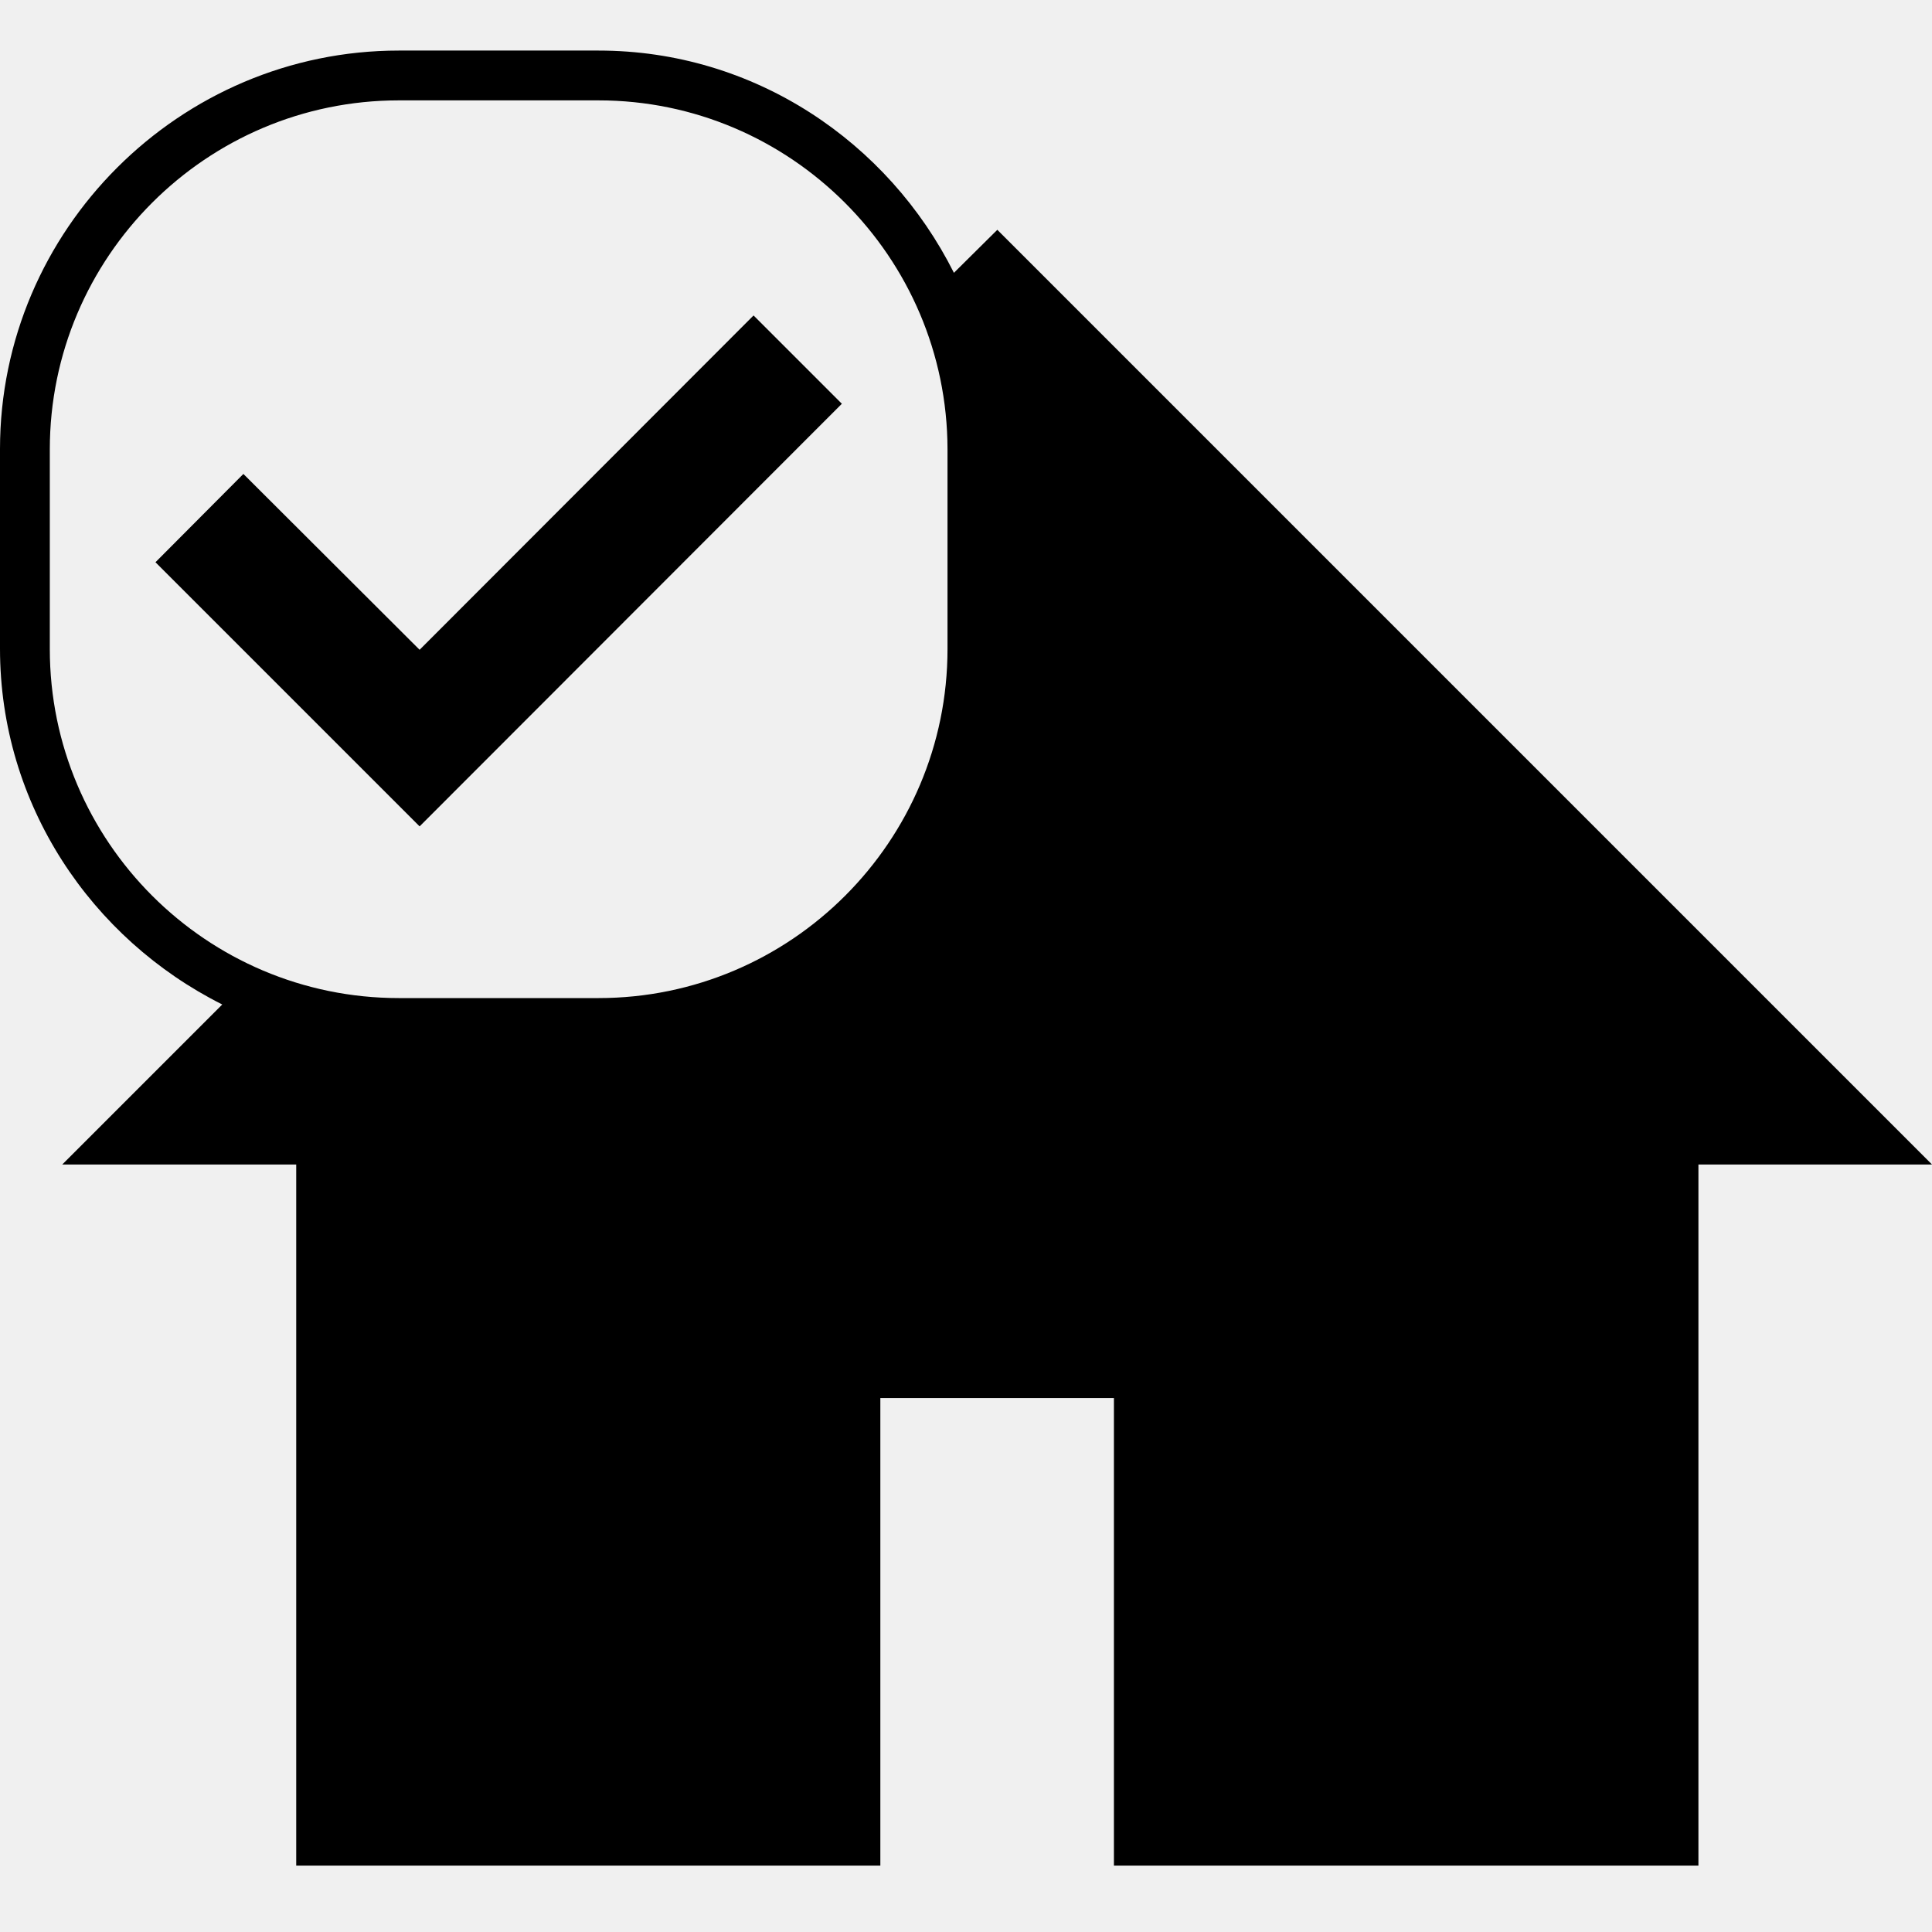
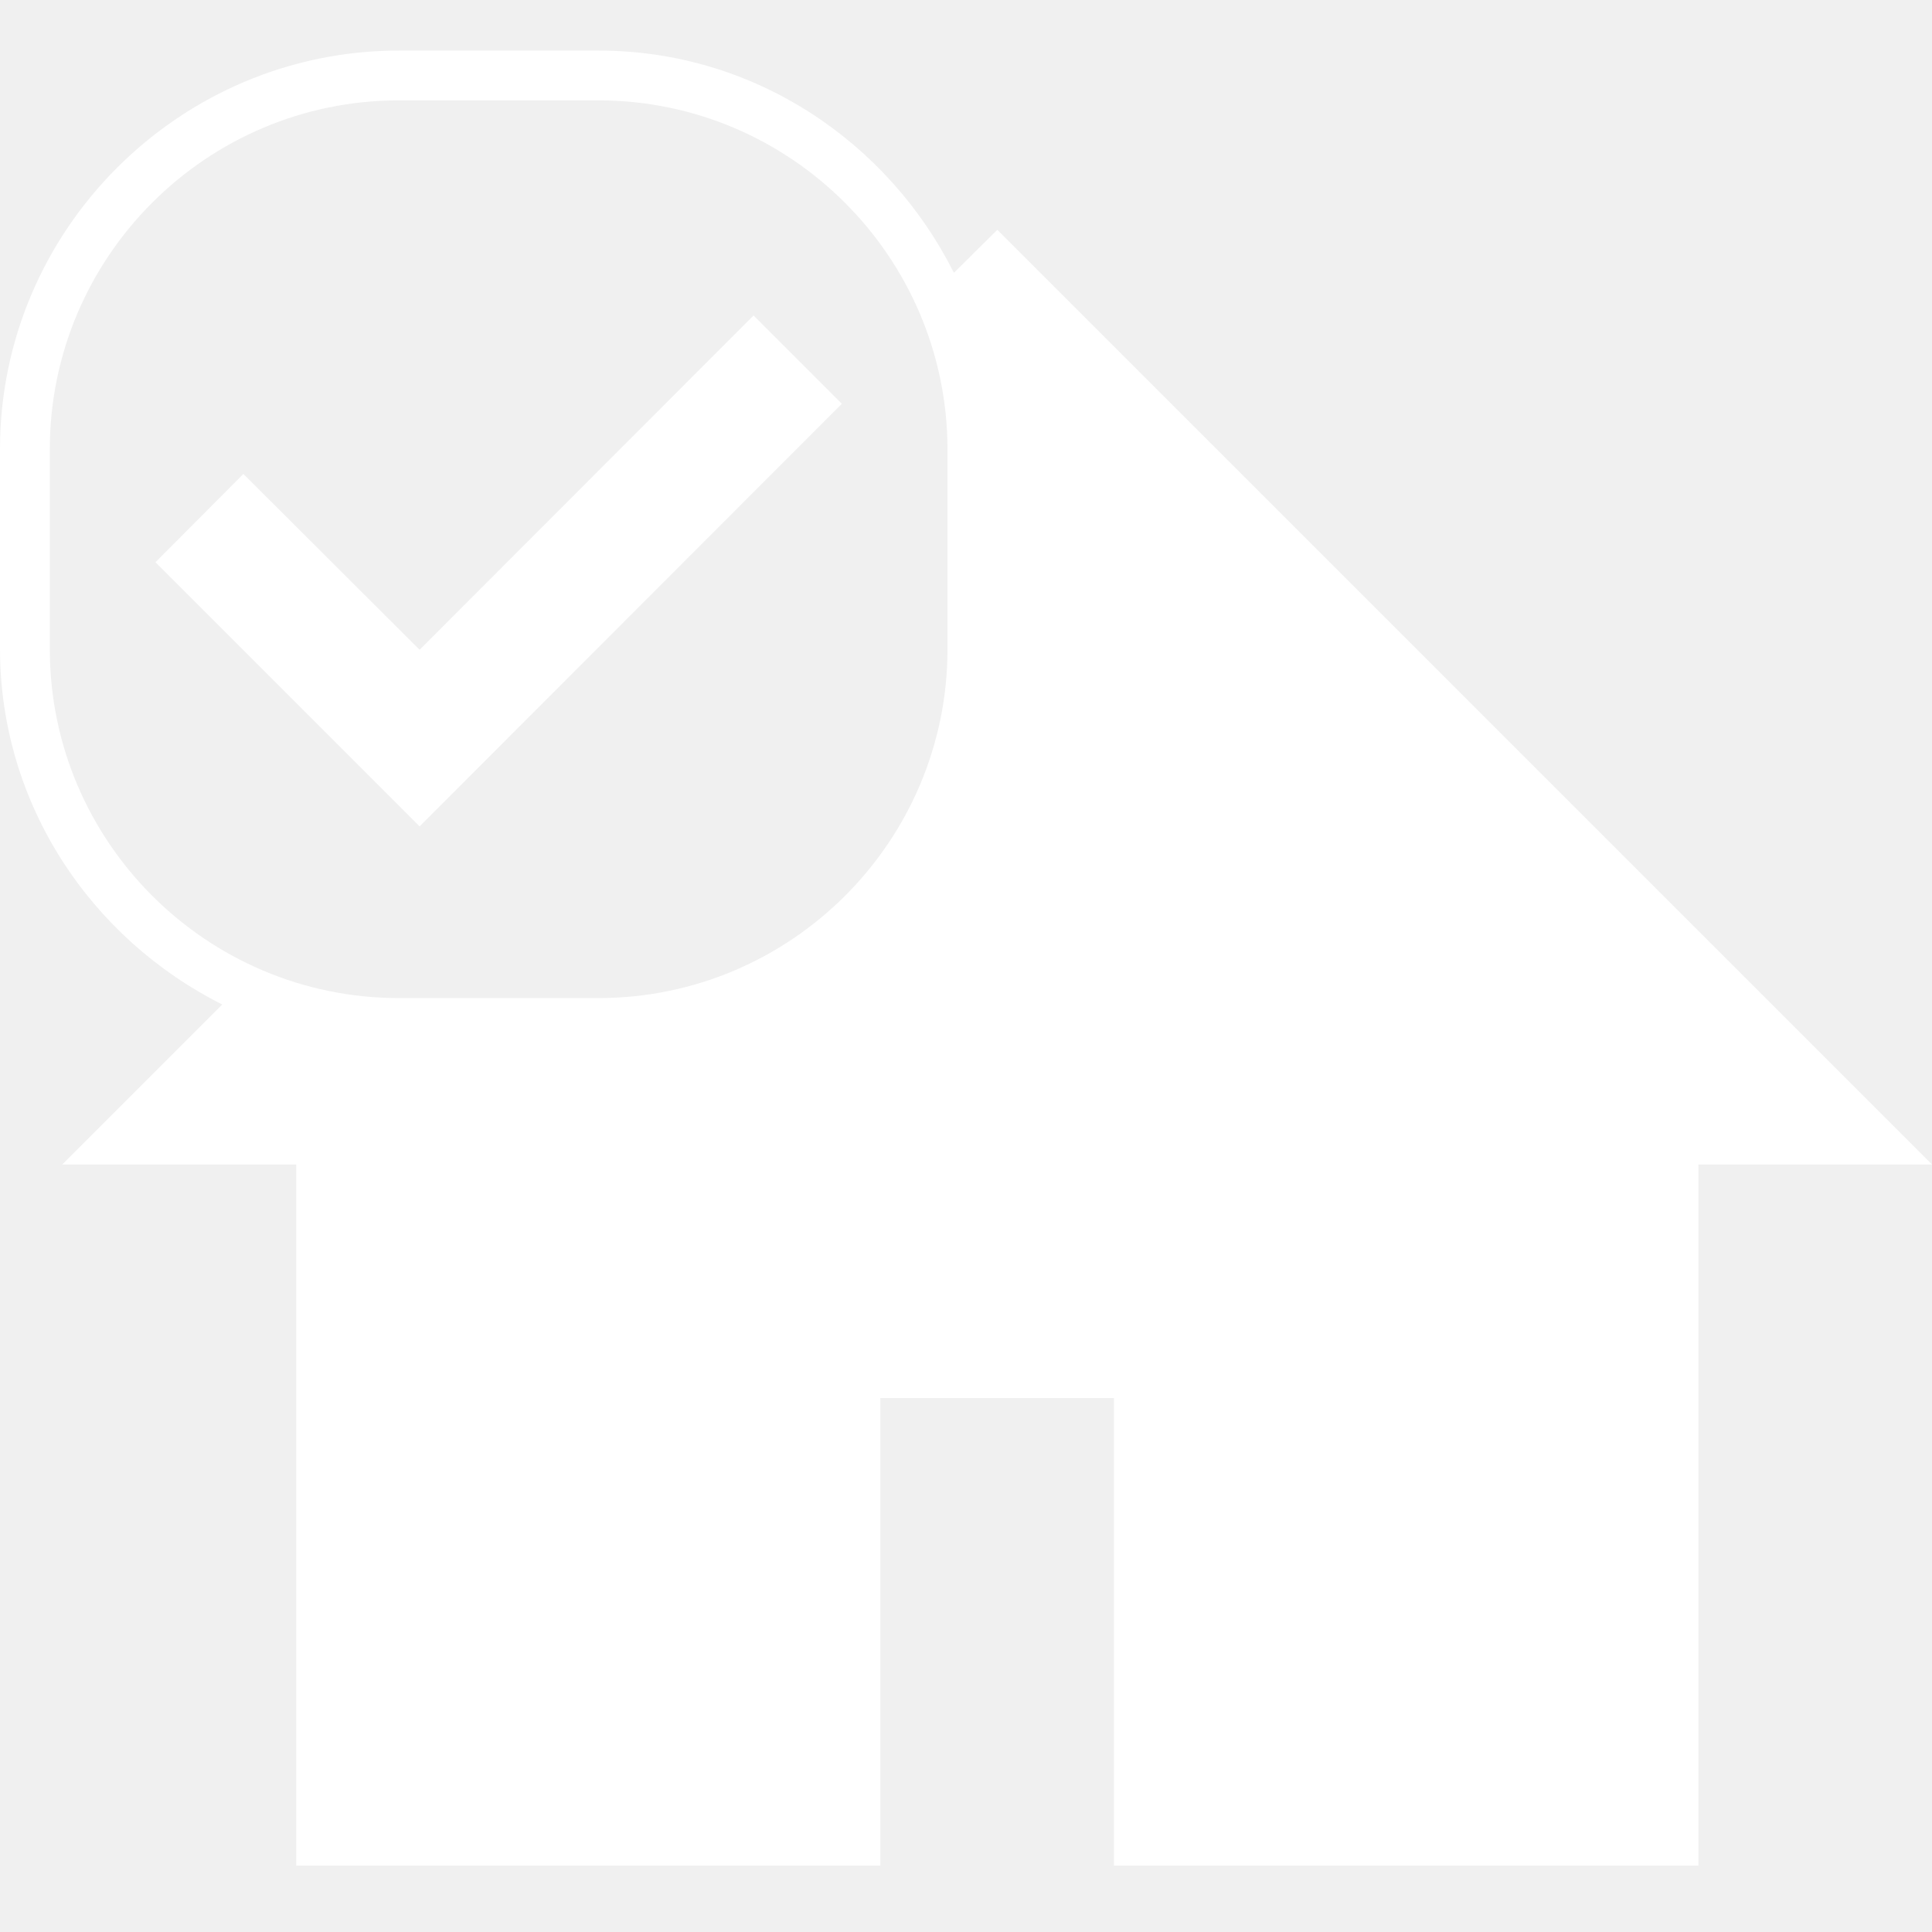
<svg xmlns="http://www.w3.org/2000/svg" version="1.1" id="Layer_1" x="0px" y="0px" width="1024px" height="1024px" viewBox="0 0 1024 1024" enable-background="new 0 0 1024 1024" xml:space="preserve">
  <g>
-     <polygon points="222.4,344.4 129,251.2 82.4,298 222.4,438 446.2,214 399.4,167.2  " />
-     <path d="M528.6,121.8l-23,22.8C470.8,75.2,399.8,26.8,317.2,26.8H211.4C95.2,26.8,0,121.8,0,238v105.8   C0,426.4,48.4,497.6,117.8,532.4L33,617.2h124v371.6h309.6V741H590.4v247.8h309.8V617.2H1024L528.6,121.8z M502.2,344   c0,102-83,185-185,185H211.4c-102,0-185-83-185-185V238.2c0-102,83-185,185-185h105.8c101.8,0,184.8,83,185,184.8V344z" fill="#000000" />
+     <polygon points="222.4,344.4 129,251.2 82.4,298 222.4,438 446.2,214 399.4,167.2  " fill="#ffffff" />
+     <path d="M528.6,121.8l-23,22.8C470.8,75.2,399.8,26.8,317.2,26.8H211.4C95.2,26.8,0,121.8,0,238v105.8   C0,426.4,48.4,497.6,117.8,532.4L33,617.2h124v371.6h309.6V741H590.4v247.8h309.8V617.2H1024L528.6,121.8z M502.2,344   c0,102-83,185-185,185H211.4c-102,0-185-83-185-185V238.2c0-102,83-185,185-185h105.8c101.8,0,184.8,83,185,184.8V344z" fill="#ffffff" />
  </g>
</svg>
